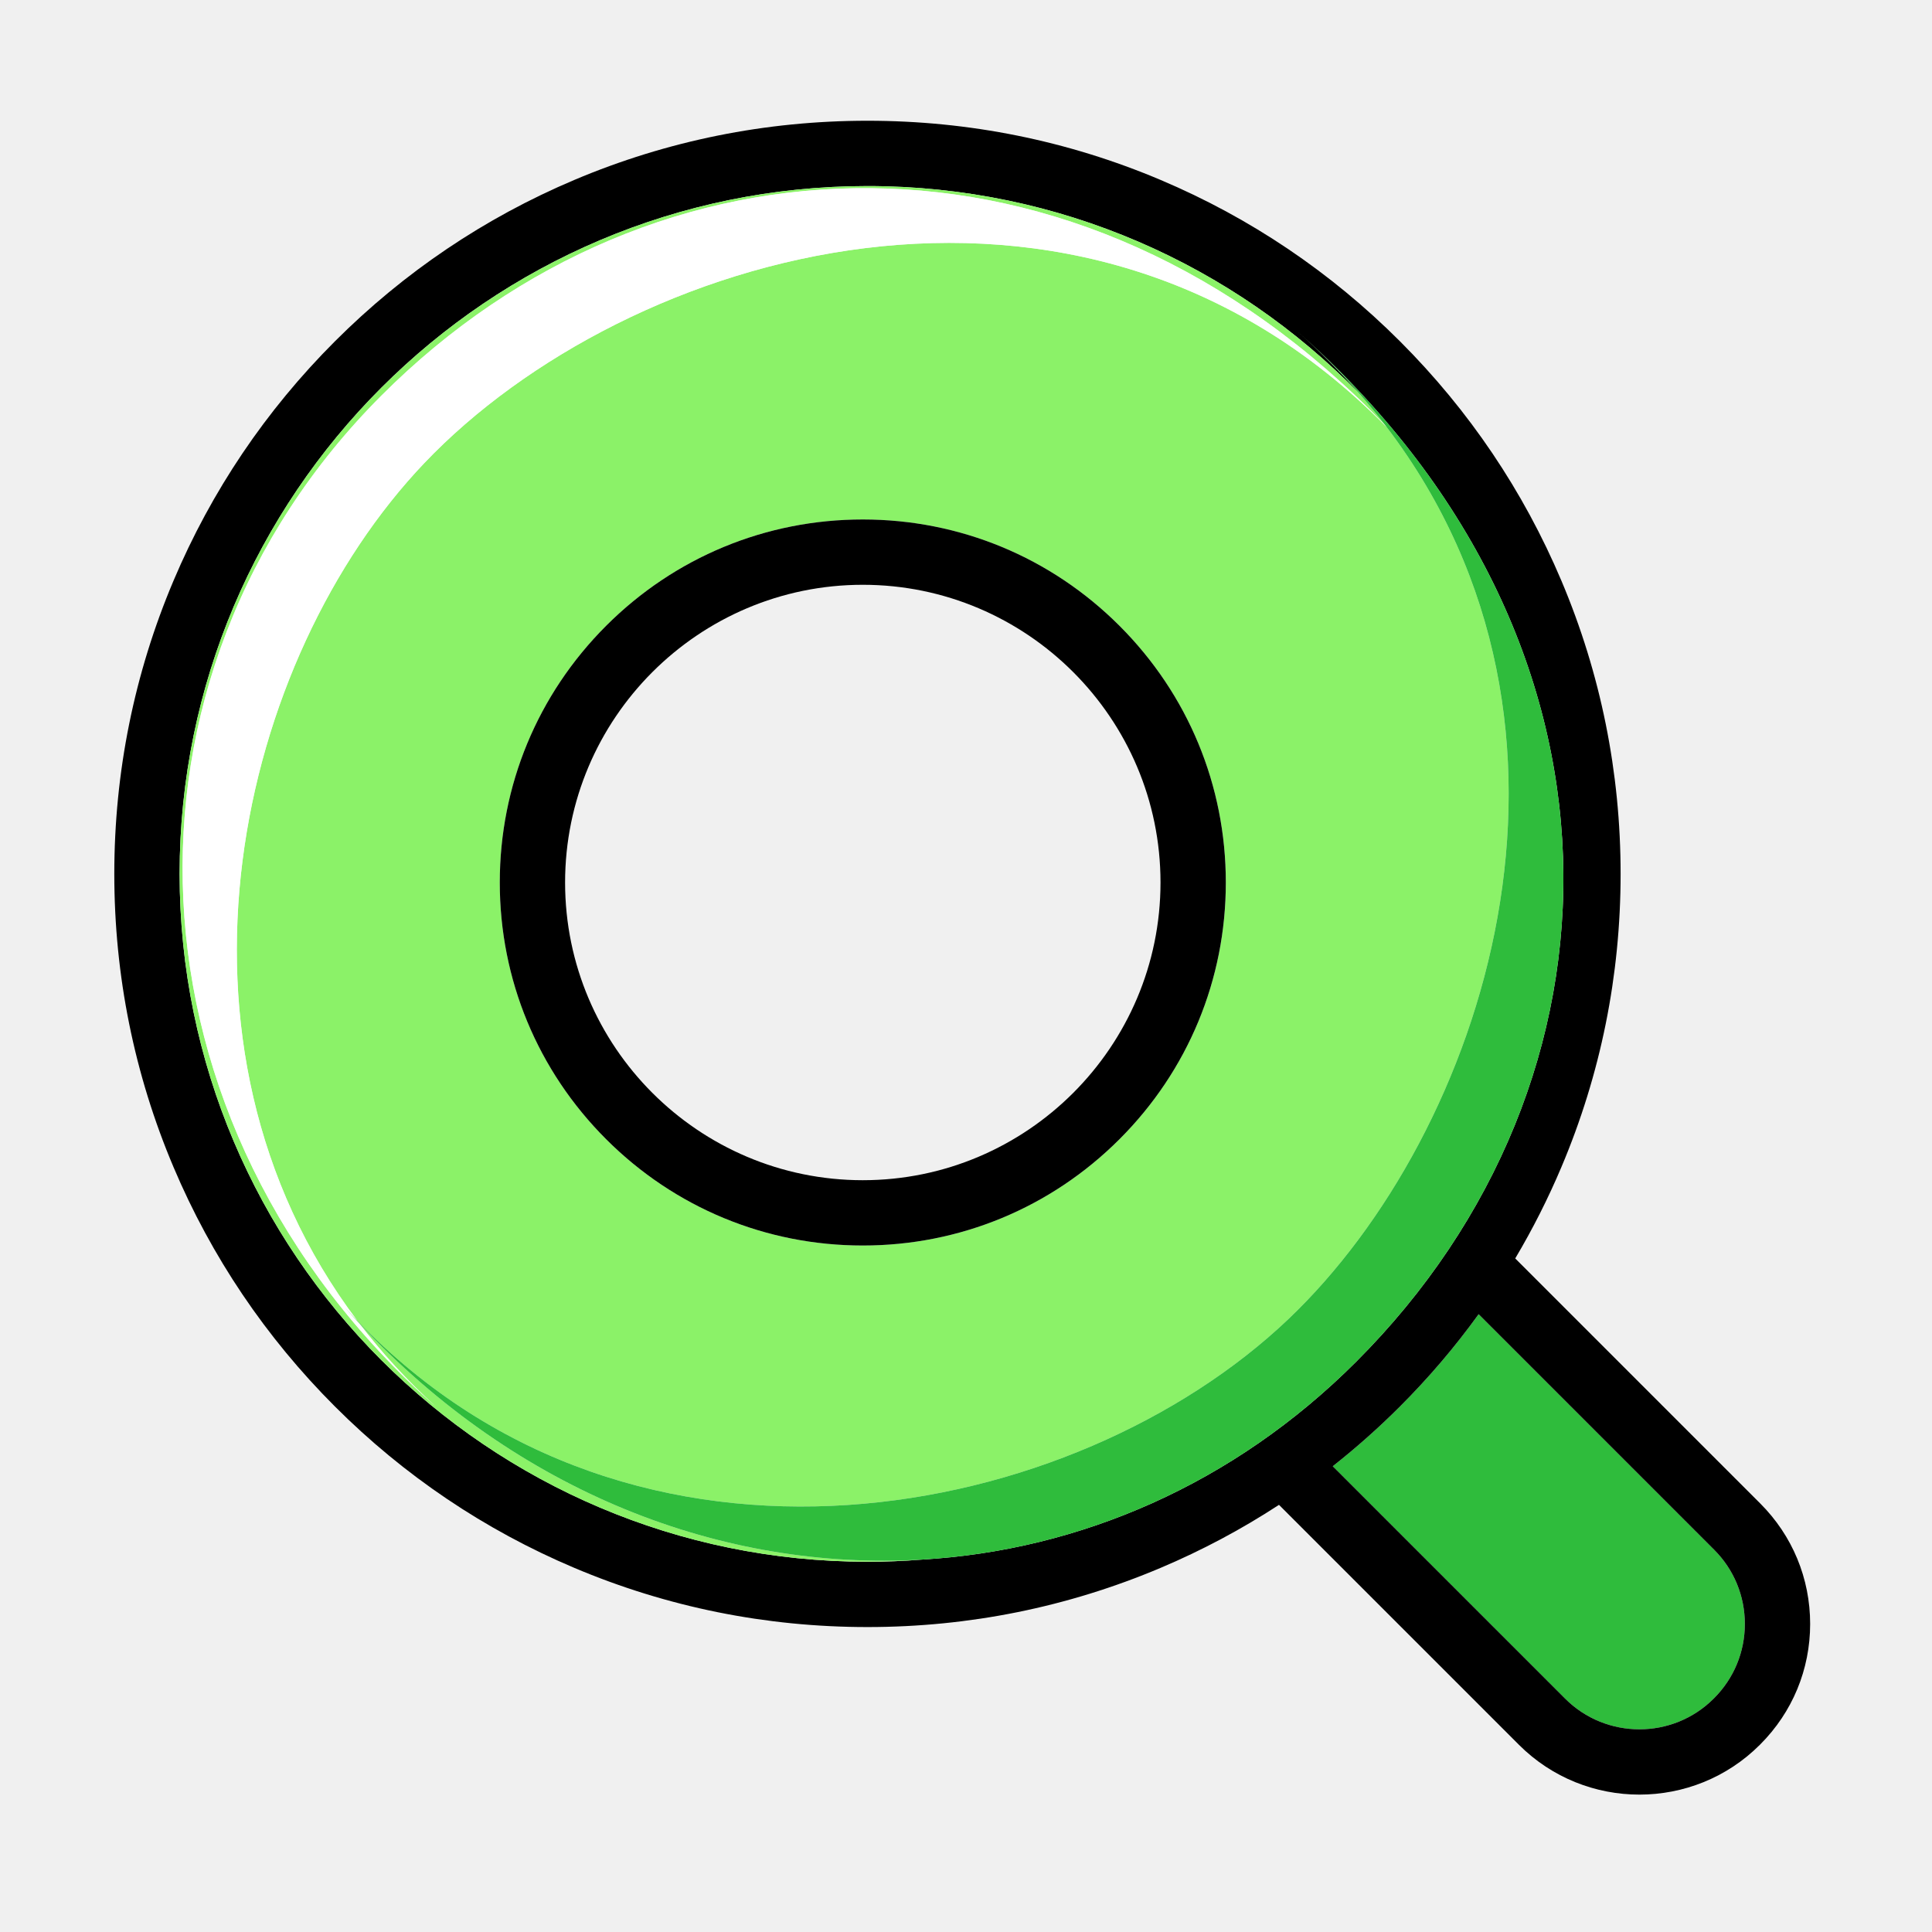
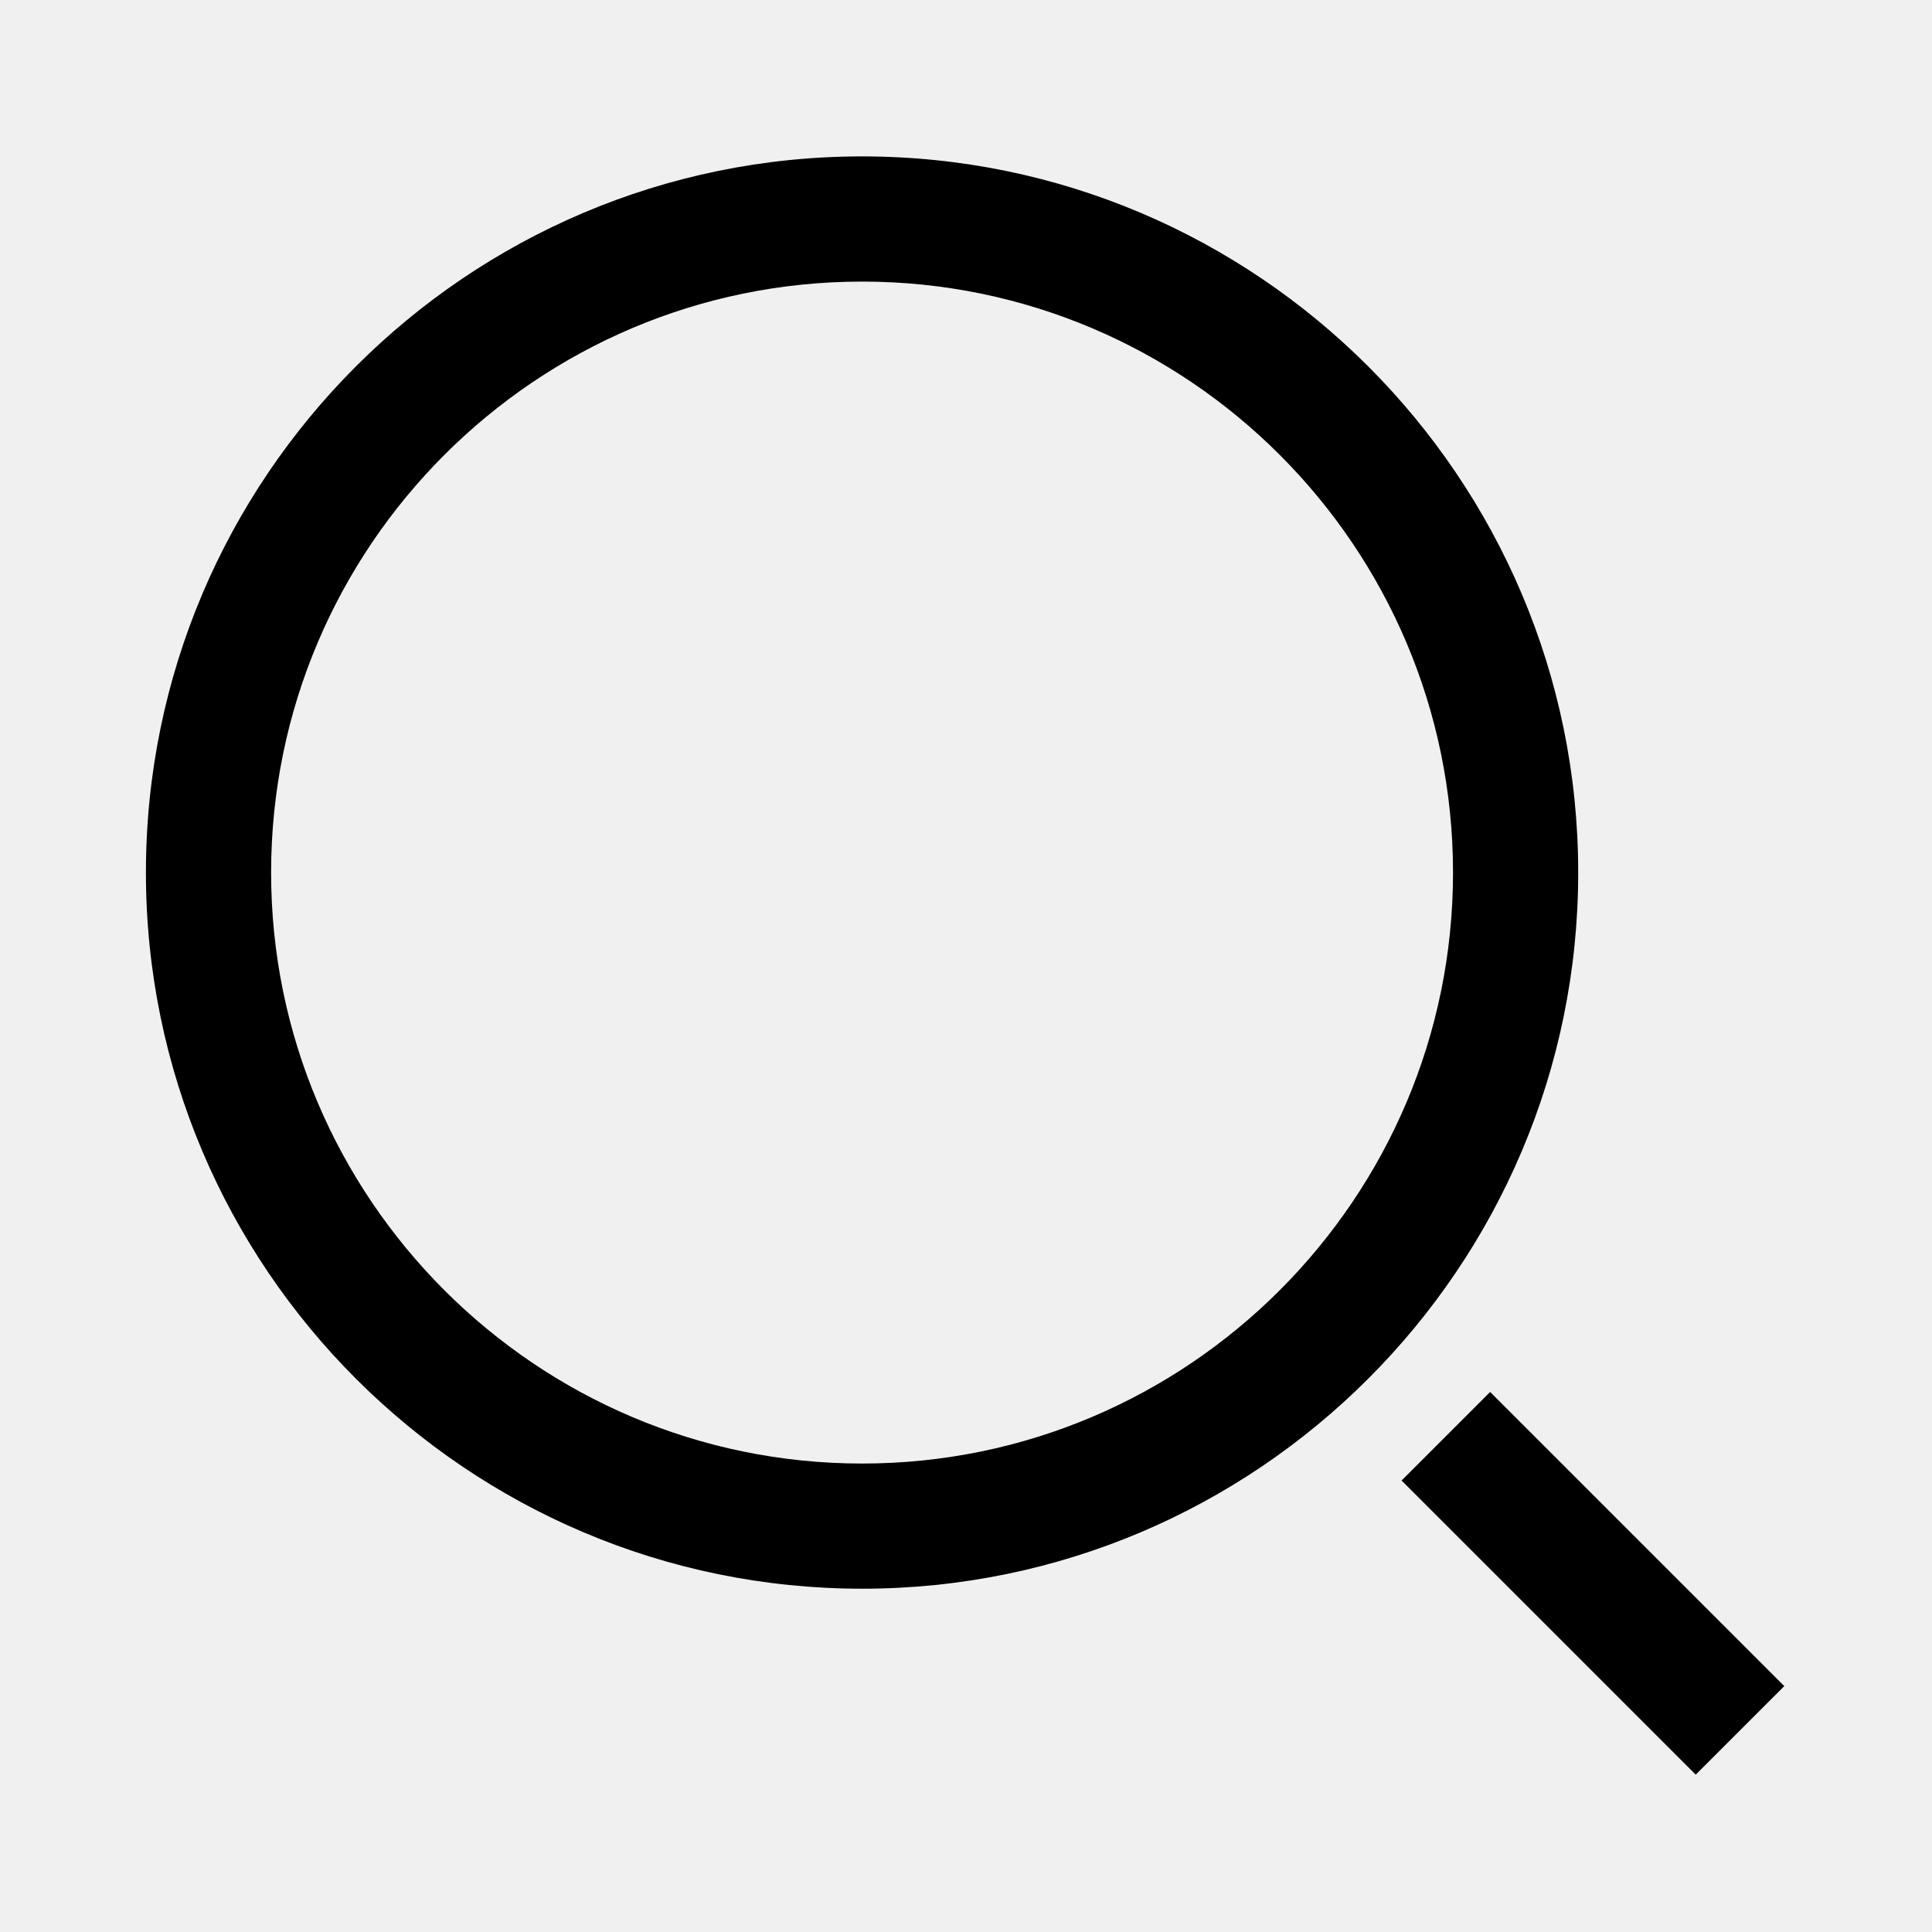
- <svg xmlns="http://www.w3.org/2000/svg" t="1695976494548" class="icon" viewBox="0 0 1024 1024" version="1.1" p-id="8722" width="200" height="200">
-   <path d="M908.488 821.348L783.7 696.56a401.635 401.635 0 0 1-41.665 48.894 403.103 403.103 0 0 1-35.653 31.68l123.159 123.159c10.855 10.854 25.117 16.282 39.376 16.283 14.262 0.002 28.518-5.427 39.376-16.283l0.188-0.188c10.524-10.524 16.316-24.508 16.316-39.382s-5.792-28.858-16.309-39.375z" fill="#2FBC3C" p-id="8723" />
-   <path d="M932.967 796.868L803.1 667.001a399.223 399.223 0 0 0 24.478-48.428c20.821-49.225 31.377-101.505 31.377-155.386S848.398 357.024 827.578 307.8c-20.106-47.537-48.887-90.226-85.542-126.881s-79.344-65.435-126.88-85.542C565.931 74.557 513.651 64 459.769 64S353.607 74.557 304.382 95.377c-47.537 20.107-90.226 48.887-126.881 85.542S112.066 260.263 91.96 307.8c-20.82 49.225-31.377 101.504-31.377 155.386S71.139 569.348 91.96 618.573c20.106 47.537 48.887 90.226 85.542 126.881s79.344 65.435 126.881 85.542c49.225 20.82 101.504 31.377 155.386 31.377s106.162-10.557 155.386-31.377a398.173 398.173 0 0 0 62.736-33.395l127.172 127.172c17.605 17.605 40.727 26.407 63.852 26.406 23.126-0.001 46.256-8.805 63.864-26.413l0.188-0.188c17.057-17.056 26.45-39.734 26.45-63.855 0-24.121-9.393-46.799-26.45-63.855z m-24.674 103.425c-10.857 10.857-25.114 16.285-39.376 16.283-14.258-0.001-28.521-5.429-39.376-16.283L706.383 777.134a403.405 403.405 0 0 0 35.653-31.68 401.649 401.649 0 0 0 41.665-48.894l124.787 124.788c10.518 10.518 16.31 24.501 16.31 39.375s-5.792 28.858-16.316 39.382l-0.189 0.188zM459.769 98.619c101.891 0 194.152 42.018 260.37 109.635-9.882-11.269-20.787-22.236-32.792-32.835 185.143 163.447 180.59 397.176 31.458 546.309-64.921 64.921-146.438 99.985-230.202 104.893a367.842 367.842 0 0 1-28.834 1.133c-201.023 0-364.567-163.544-364.567-364.567S258.746 98.619 459.769 98.619z" fill="" p-id="8724" />
-   <path d="M224.978 245.35c-98.897 103.804-146.487 307.567-35.566 454.728 147.889 153.727 380.29 106.897 493.595-1.051 103.641-98.742 174.303-311.826 51.99-472.601-163.445-166.451-403.394-92.991-510.019 18.924z m96.27 358.446c-36.341-36.341-56.355-84.659-56.355-136.054 0-51.394 20.014-99.713 56.355-136.054 36.341-36.342 84.659-56.356 136.054-56.356s99.713 20.014 136.054 56.356c36.341 36.341 56.355 84.659 56.355 136.054 0 51.395-20.014 99.713-56.355 136.054s-84.659 56.355-136.054 56.355-99.713-20.014-136.054-56.355z" fill="#8BF268" p-id="8725" />
-   <path d="M459.769 827.754c9.704 0 19.319-0.385 28.834-1.133-105.408 6.176-214.373-35.409-298.313-125.378 11.822 15.535 25.415 30.434 40.917 44.508-169.676-150.365-178.062-387.067-28.93-536.199C347.102 64.727 571.707 56.258 734.25 225.45a338.221 338.221 0 0 0-14.111-17.196C653.921 140.637 561.66 98.619 459.769 98.619c-201.023 0-364.567 163.544-364.567 364.567s163.544 364.568 364.567 364.568z" fill="#8BF268" p-id="8726" />
-   <path d="M649.711 467.742c0-51.394-20.014-99.713-56.355-136.054-36.341-36.342-84.659-56.356-136.054-56.356s-99.713 20.014-136.054 56.356c-36.341 36.341-56.355 84.659-56.355 136.054 0 51.395 20.014 99.713 56.355 136.054s84.659 56.355 136.054 56.355 99.713-20.014 136.054-56.355 56.355-84.66 56.355-136.054z m-192.409 157.79c-87.006 0-157.791-70.784-157.791-157.791S370.295 309.95 457.302 309.95s157.791 70.784 157.791 157.791-70.785 157.791-157.791 157.791z" fill="" p-id="8727" />
-   <path d="M189.412 700.078C78.491 552.917 126.081 349.154 224.978 245.35c106.625-111.915 346.574-185.374 510.019-18.924-0.248-0.326-0.498-0.651-0.747-0.976C571.707 56.258 347.102 64.727 202.277 209.552 53.145 358.684 61.531 595.386 231.207 745.75c-15.502-14.074-29.095-28.973-40.917-44.508a439.694 439.694 0 0 1-7.684-8.445 344.242 344.242 0 0 0 6.806 7.281z" fill="#FFFFFF" p-id="8728" />
-   <path d="M734.997 226.426c122.313 160.775 51.651 373.859-51.99 472.601-113.305 107.948-345.706 154.778-493.595 1.051a343.975 343.975 0 0 1-6.805-7.28 445.765 445.765 0 0 0 7.684 8.445c83.939 89.97 192.905 131.554 298.313 125.378 83.764-4.908 165.281-39.972 230.202-104.893 149.132-149.132 153.685-382.862-31.458-546.309 12.005 10.598 22.91 21.566 32.792 32.835a337.686 337.686 0 0 1 14.111 17.196l0.746 0.976z" fill="#2FBC3C" p-id="8729" />
+ <svg xmlns="http://www.w3.org/2000/svg" t="1669794880781" class="icon" viewBox="0 0 1024 1024" version="1.1" p-id="6319" width="200" height="200">
+   <path d="M789.804 737.772 742.865 784.7 898.766 940.601 945.705 893.673Z" p-id="6320" />
+   <path d="M456.923 82.894c-209.311 0-379.582 170.282-379.582 379.582s170.271 379.571 379.582 379.571c209.288 0 379.559-170.271 379.559-379.571S666.21 82.894 456.923 82.894zM770.129 462.477c0 172.722-140.508 313.23-313.206 313.23-172.721 0-313.23-140.508-313.23-313.23s140.508-313.23 313.23-313.23C629.621 149.247 770.129 289.755 770.129 462.477z" p-id="6321" />
</svg>
